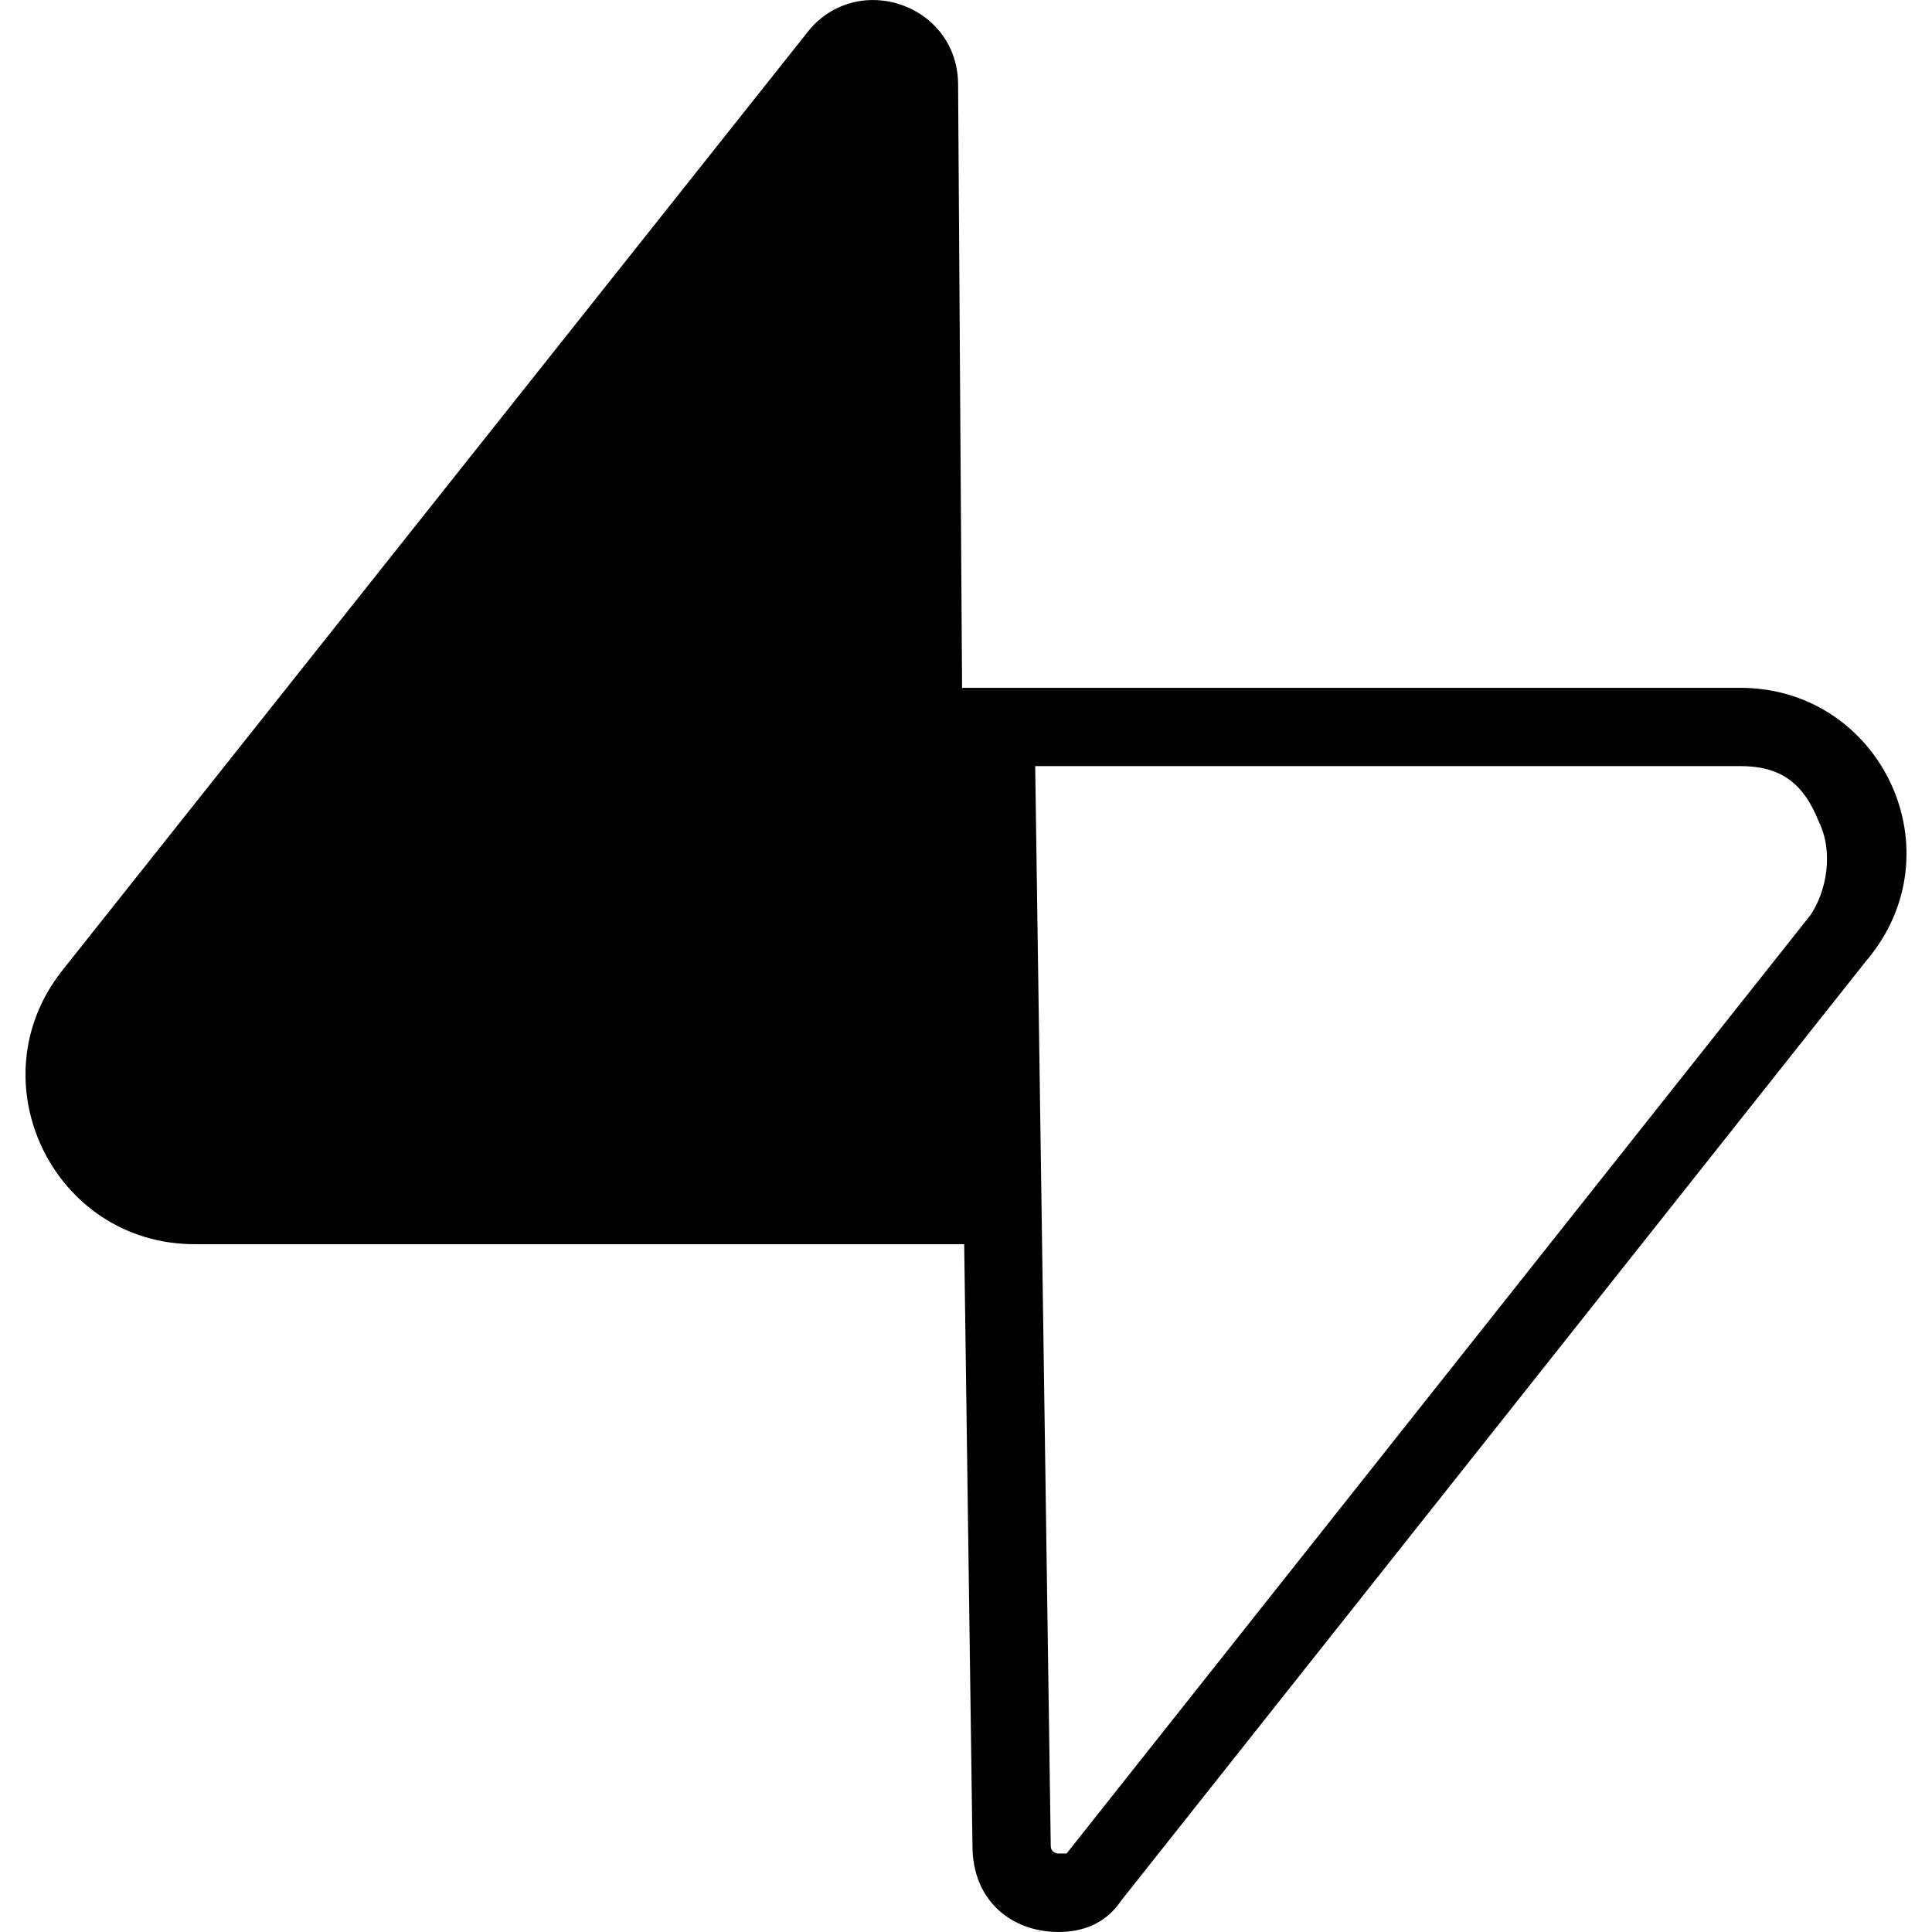
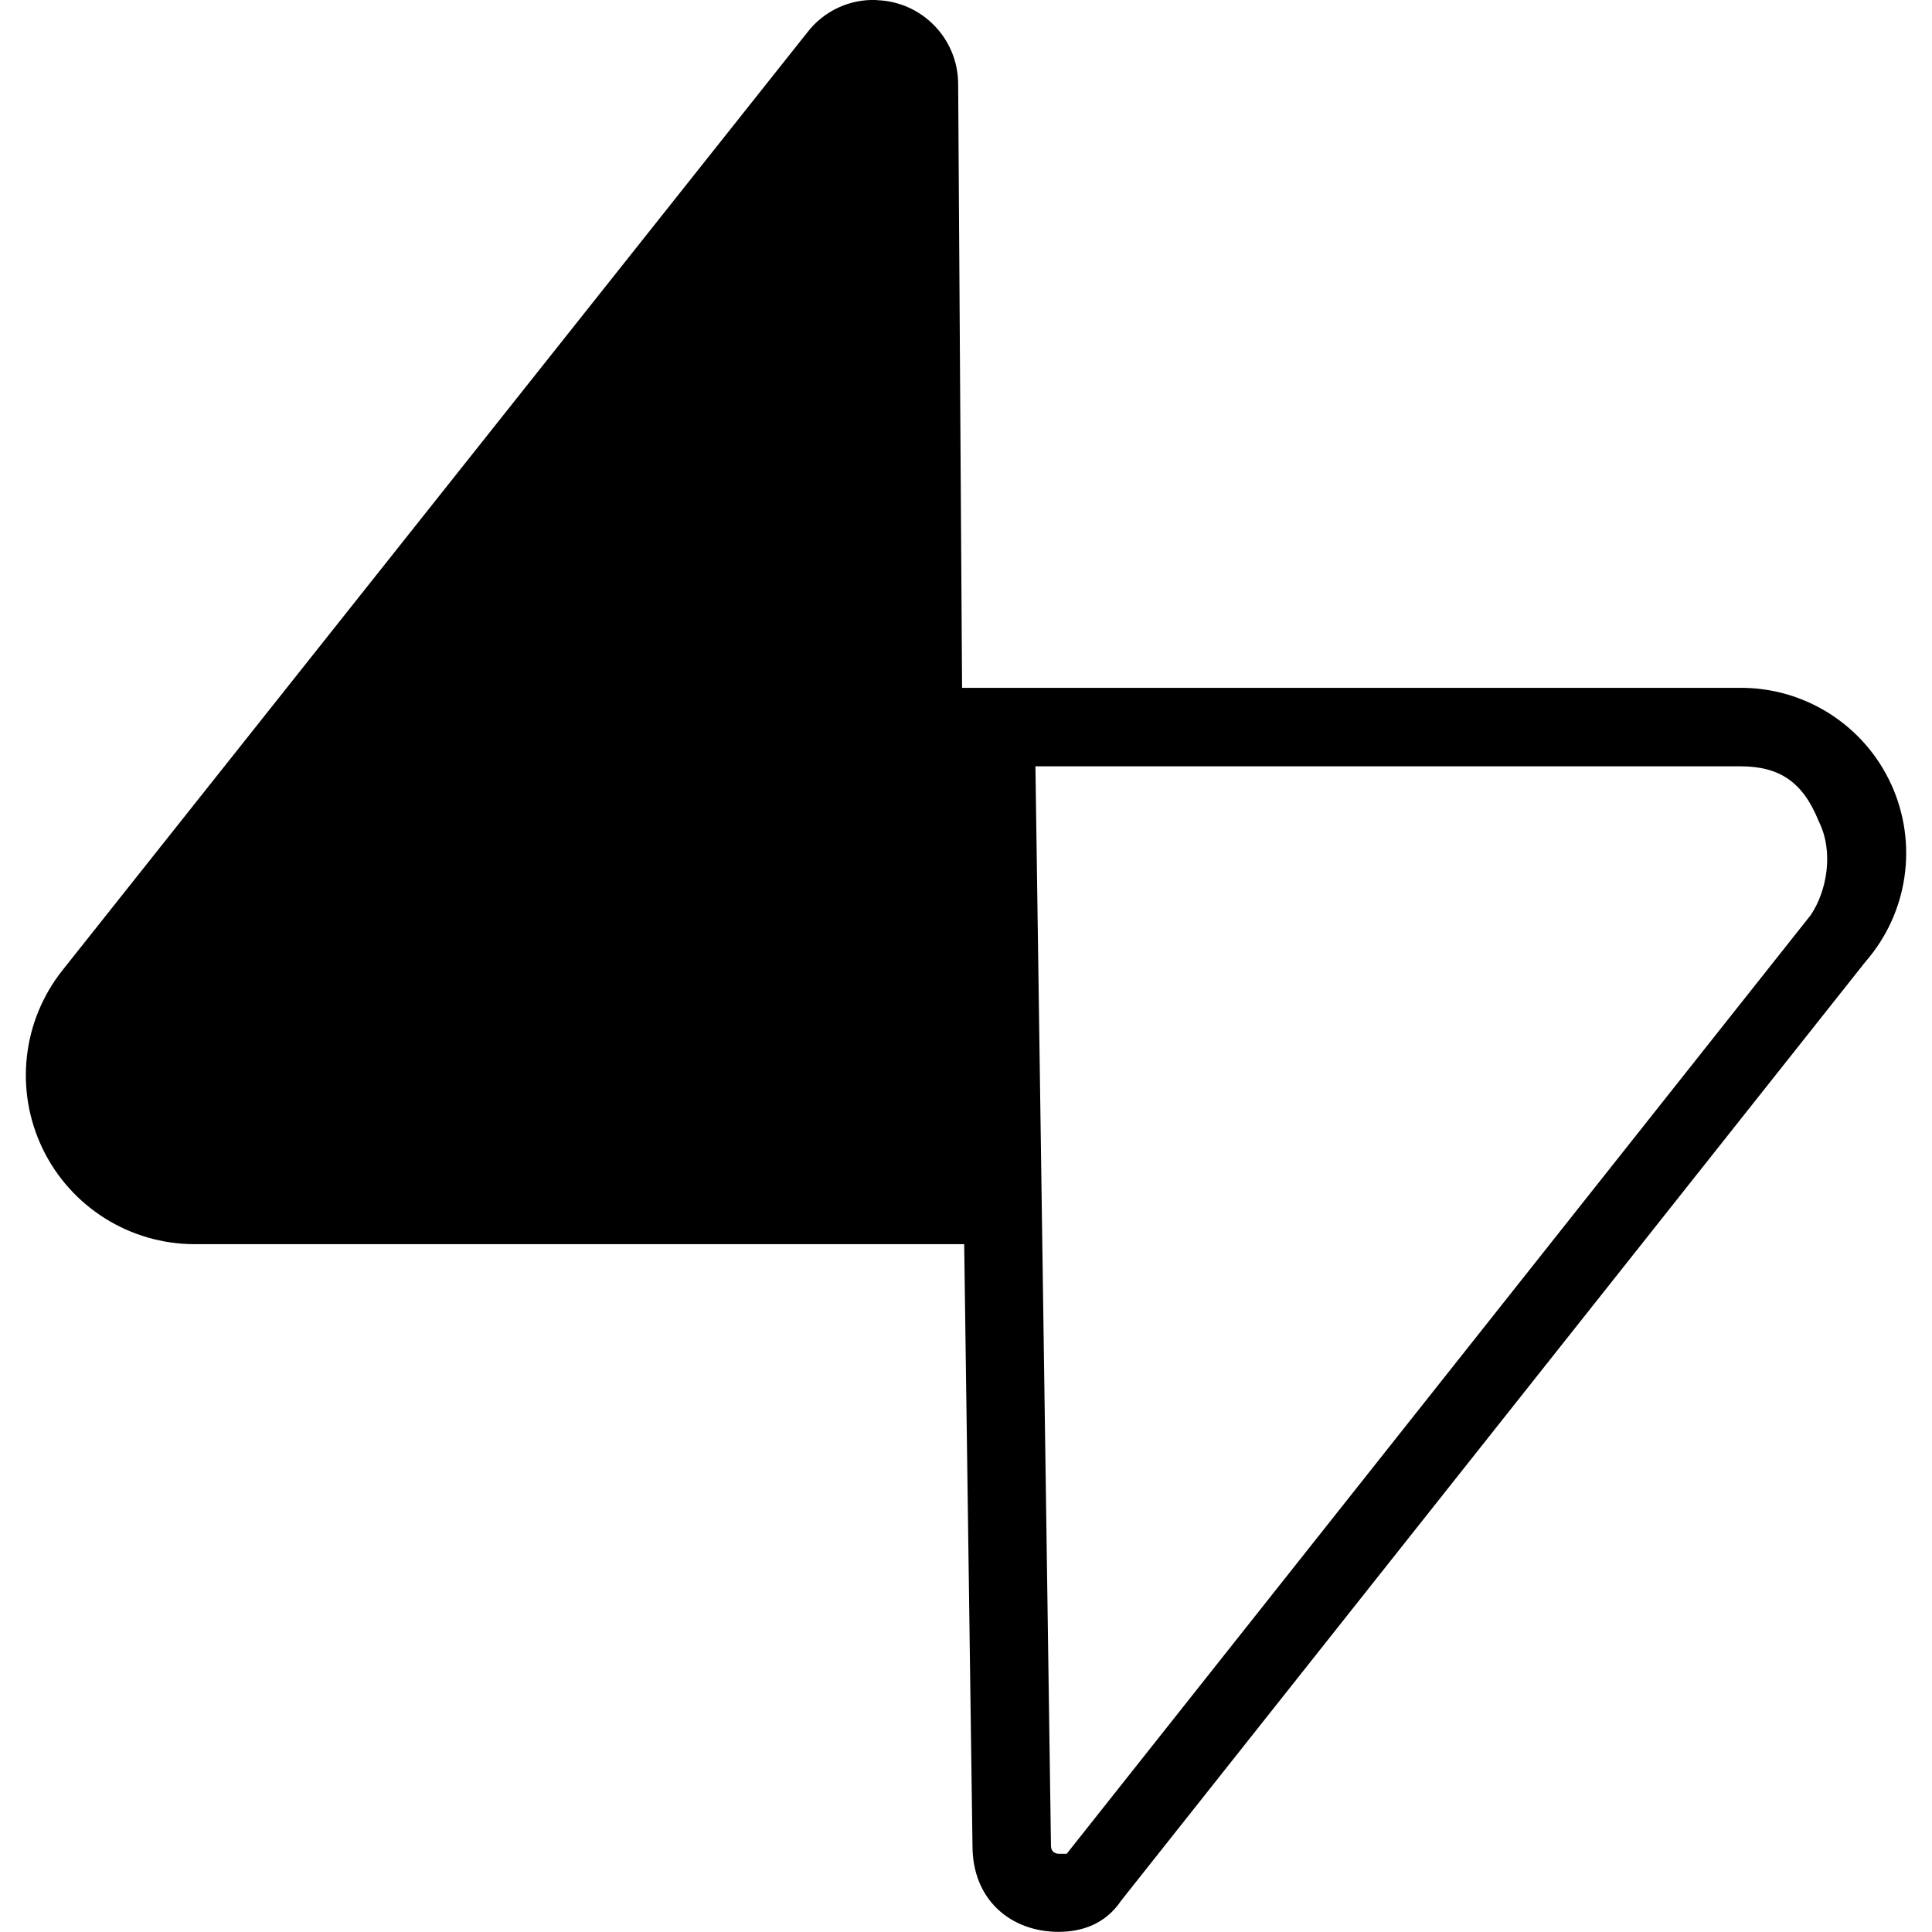
- <svg xmlns="http://www.w3.org/2000/svg" viewBox="0 0 128 128" fill="currentColor">
-   <path d="M58.061.007a5.45 5.45 0 0 0-4.563 2.126L4.137 64.283c-5.823 7.332-.597 18.148 8.763 18.148h50.98l.549 39.864c0 3.63 2.588 5.704 5.704 5.704 1.556 0 3.111-.524 4.148-2.08l49.314-62.201c6.223-7.26 1.037-18.148-8.307-18.148H63.74l-.264-40.045c-.047-3.288-2.66-5.403-5.409-5.518zm10.527 50.748h46.706c2.593 0 4.148 1.042 5.186 3.635 1.037 2.074.518 4.667-.52 6.222l-49.297 62.191h-.529s-.519 0-.519-.518L68.584 50.75z" />
+ <svg xmlns="http://www.w3.org/2000/svg" fill="currentColor" viewBox="0 0 128 128">
+   <path d="M58.06 0a5.5 5.5 0 0 0-4.56 2.13L4.14 64.28a11.19 11.19 0 0 0 8.76 18.15h50.98l.55 39.86c0 3.63 2.59 5.7 5.7 5.7 1.56 0 3.11-.52 4.15-2.07l49.31-62.2a10.95 10.95 0 0 0-8.3-18.15H63.74l-.26-40.05A5.57 5.57 0 0 0 58.07.01zM68.6 50.77h46.7c2.6 0 4.15 1.04 5.19 3.63 1.04 2.07.52 4.67-.52 6.22l-49.3 62.2h-.53s-.51 0-.51-.53z" />
</svg>
